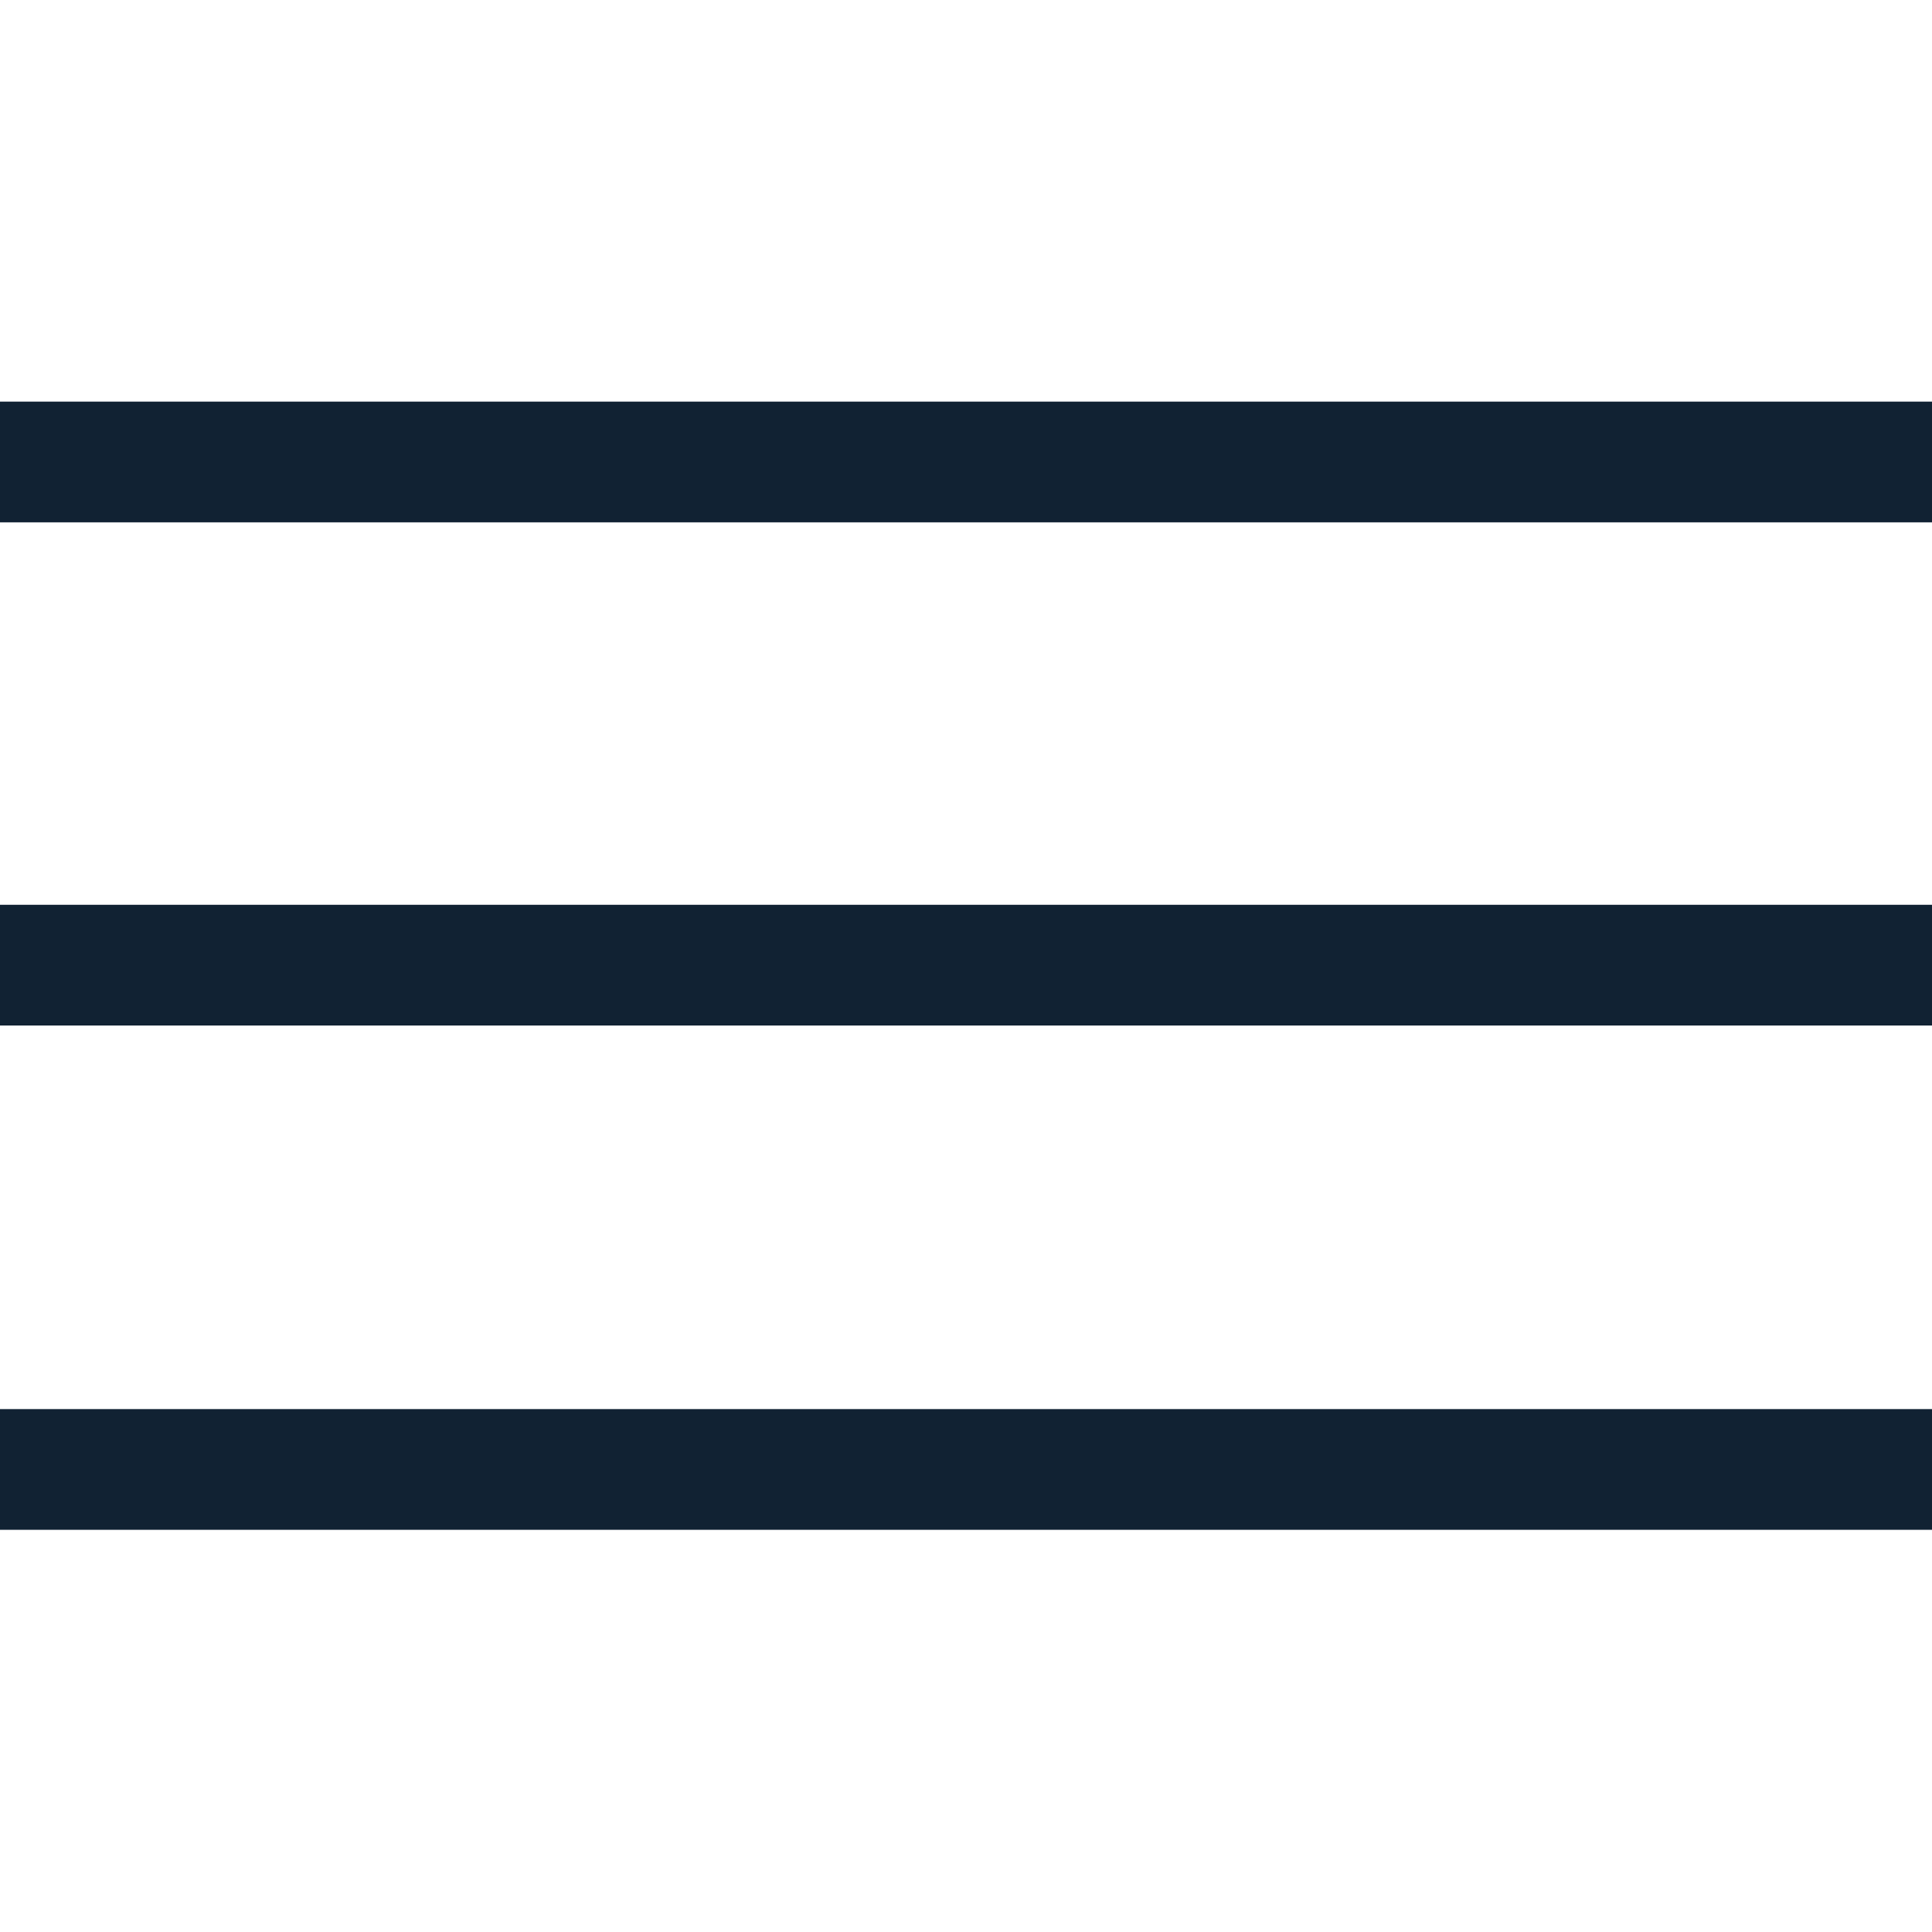
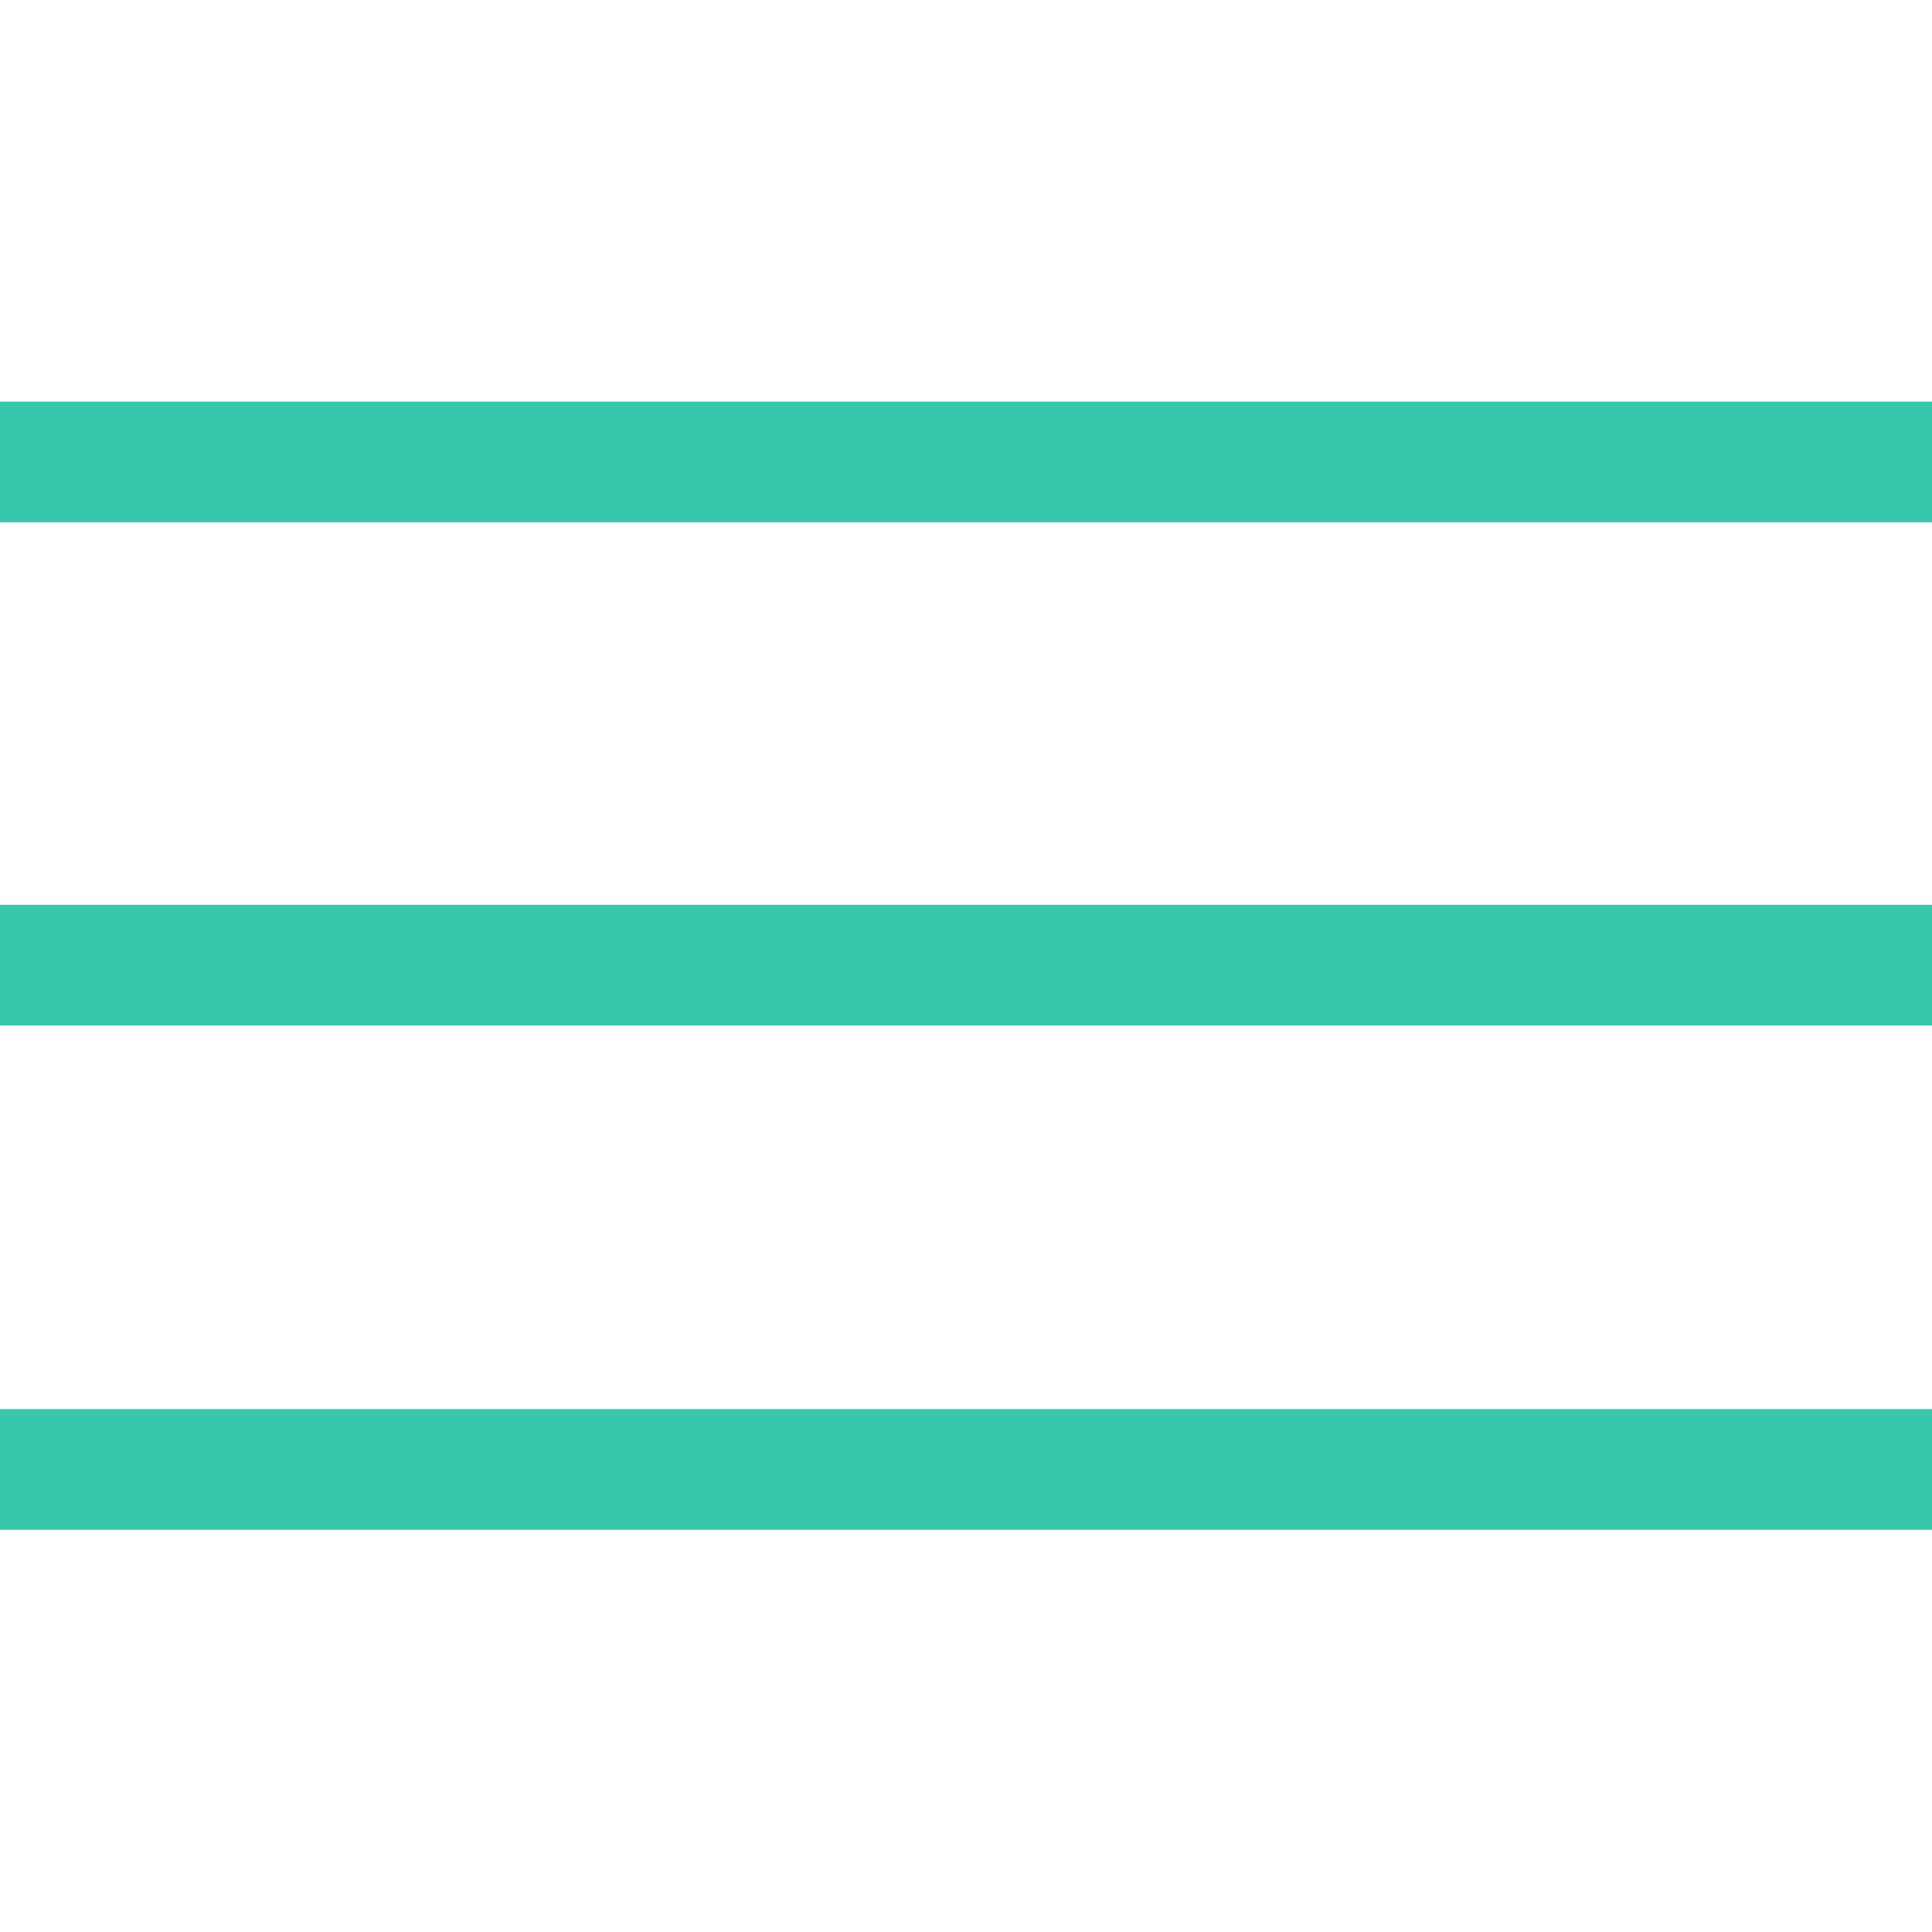
- <svg xmlns="http://www.w3.org/2000/svg" width="64" height="64" version="1.1" viewBox="0 0 16.933 16.933">
-   <g transform="translate(0 -280.07)" fill="#123">
-     <rect y="283.59" width="16.933" height="1.058" />
-     <rect y="288" width="16.933" height="1.058" />
-     <rect y="292.42" width="16.933" height="1.058" />
+ <svg xmlns="http://www.w3.org/2000/svg" width="64" height="64" version="1.1" viewBox="0 0 16.933 16.933" id="svg2397">
+   <defs id="defs2401" />
+   <g transform="translate(0 -280.07)" fill="#123" id="g2395" style="fill:#37c8ab">
+     <rect y="283.59" width="16.933" height="1.058" id="rect2389" style="fill:#37c8ab" />
+     <rect y="288" width="16.933" height="1.058" id="rect2391" style="fill:#37c8ab" />
+     <rect y="292.42" width="16.933" height="1.058" id="rect2393" style="fill:#37c8ab" />
  </g>
</svg>
